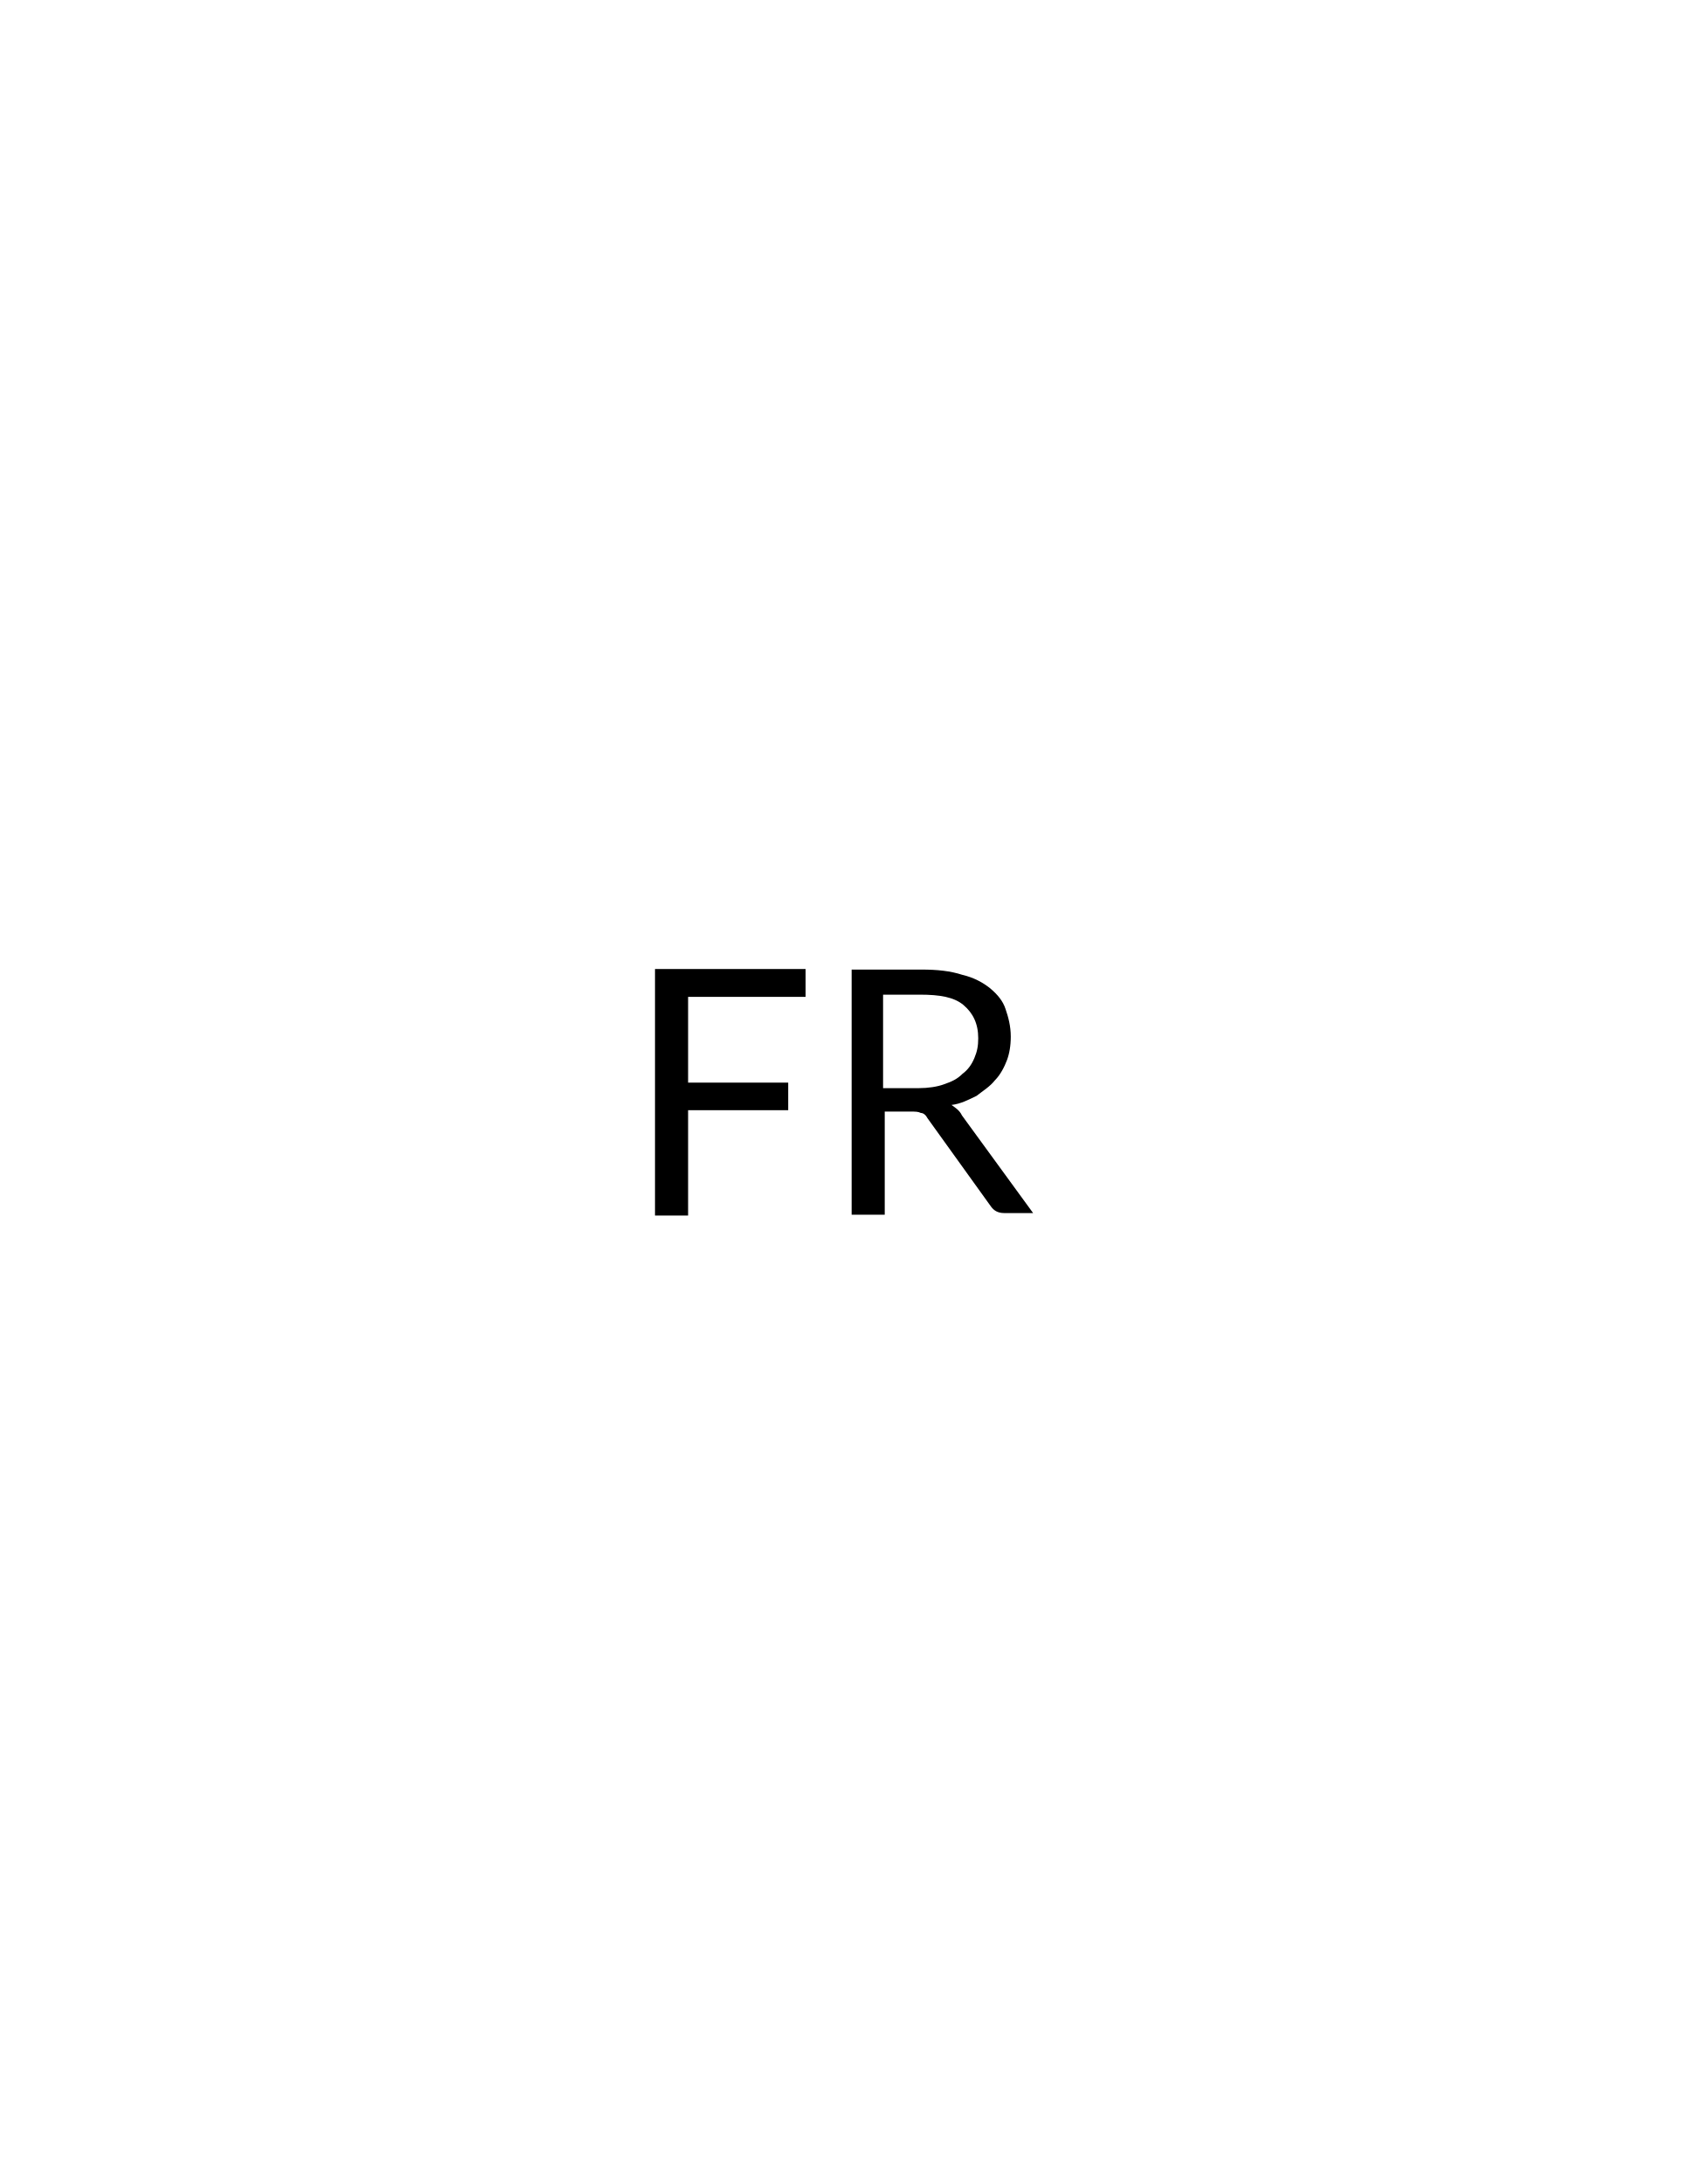
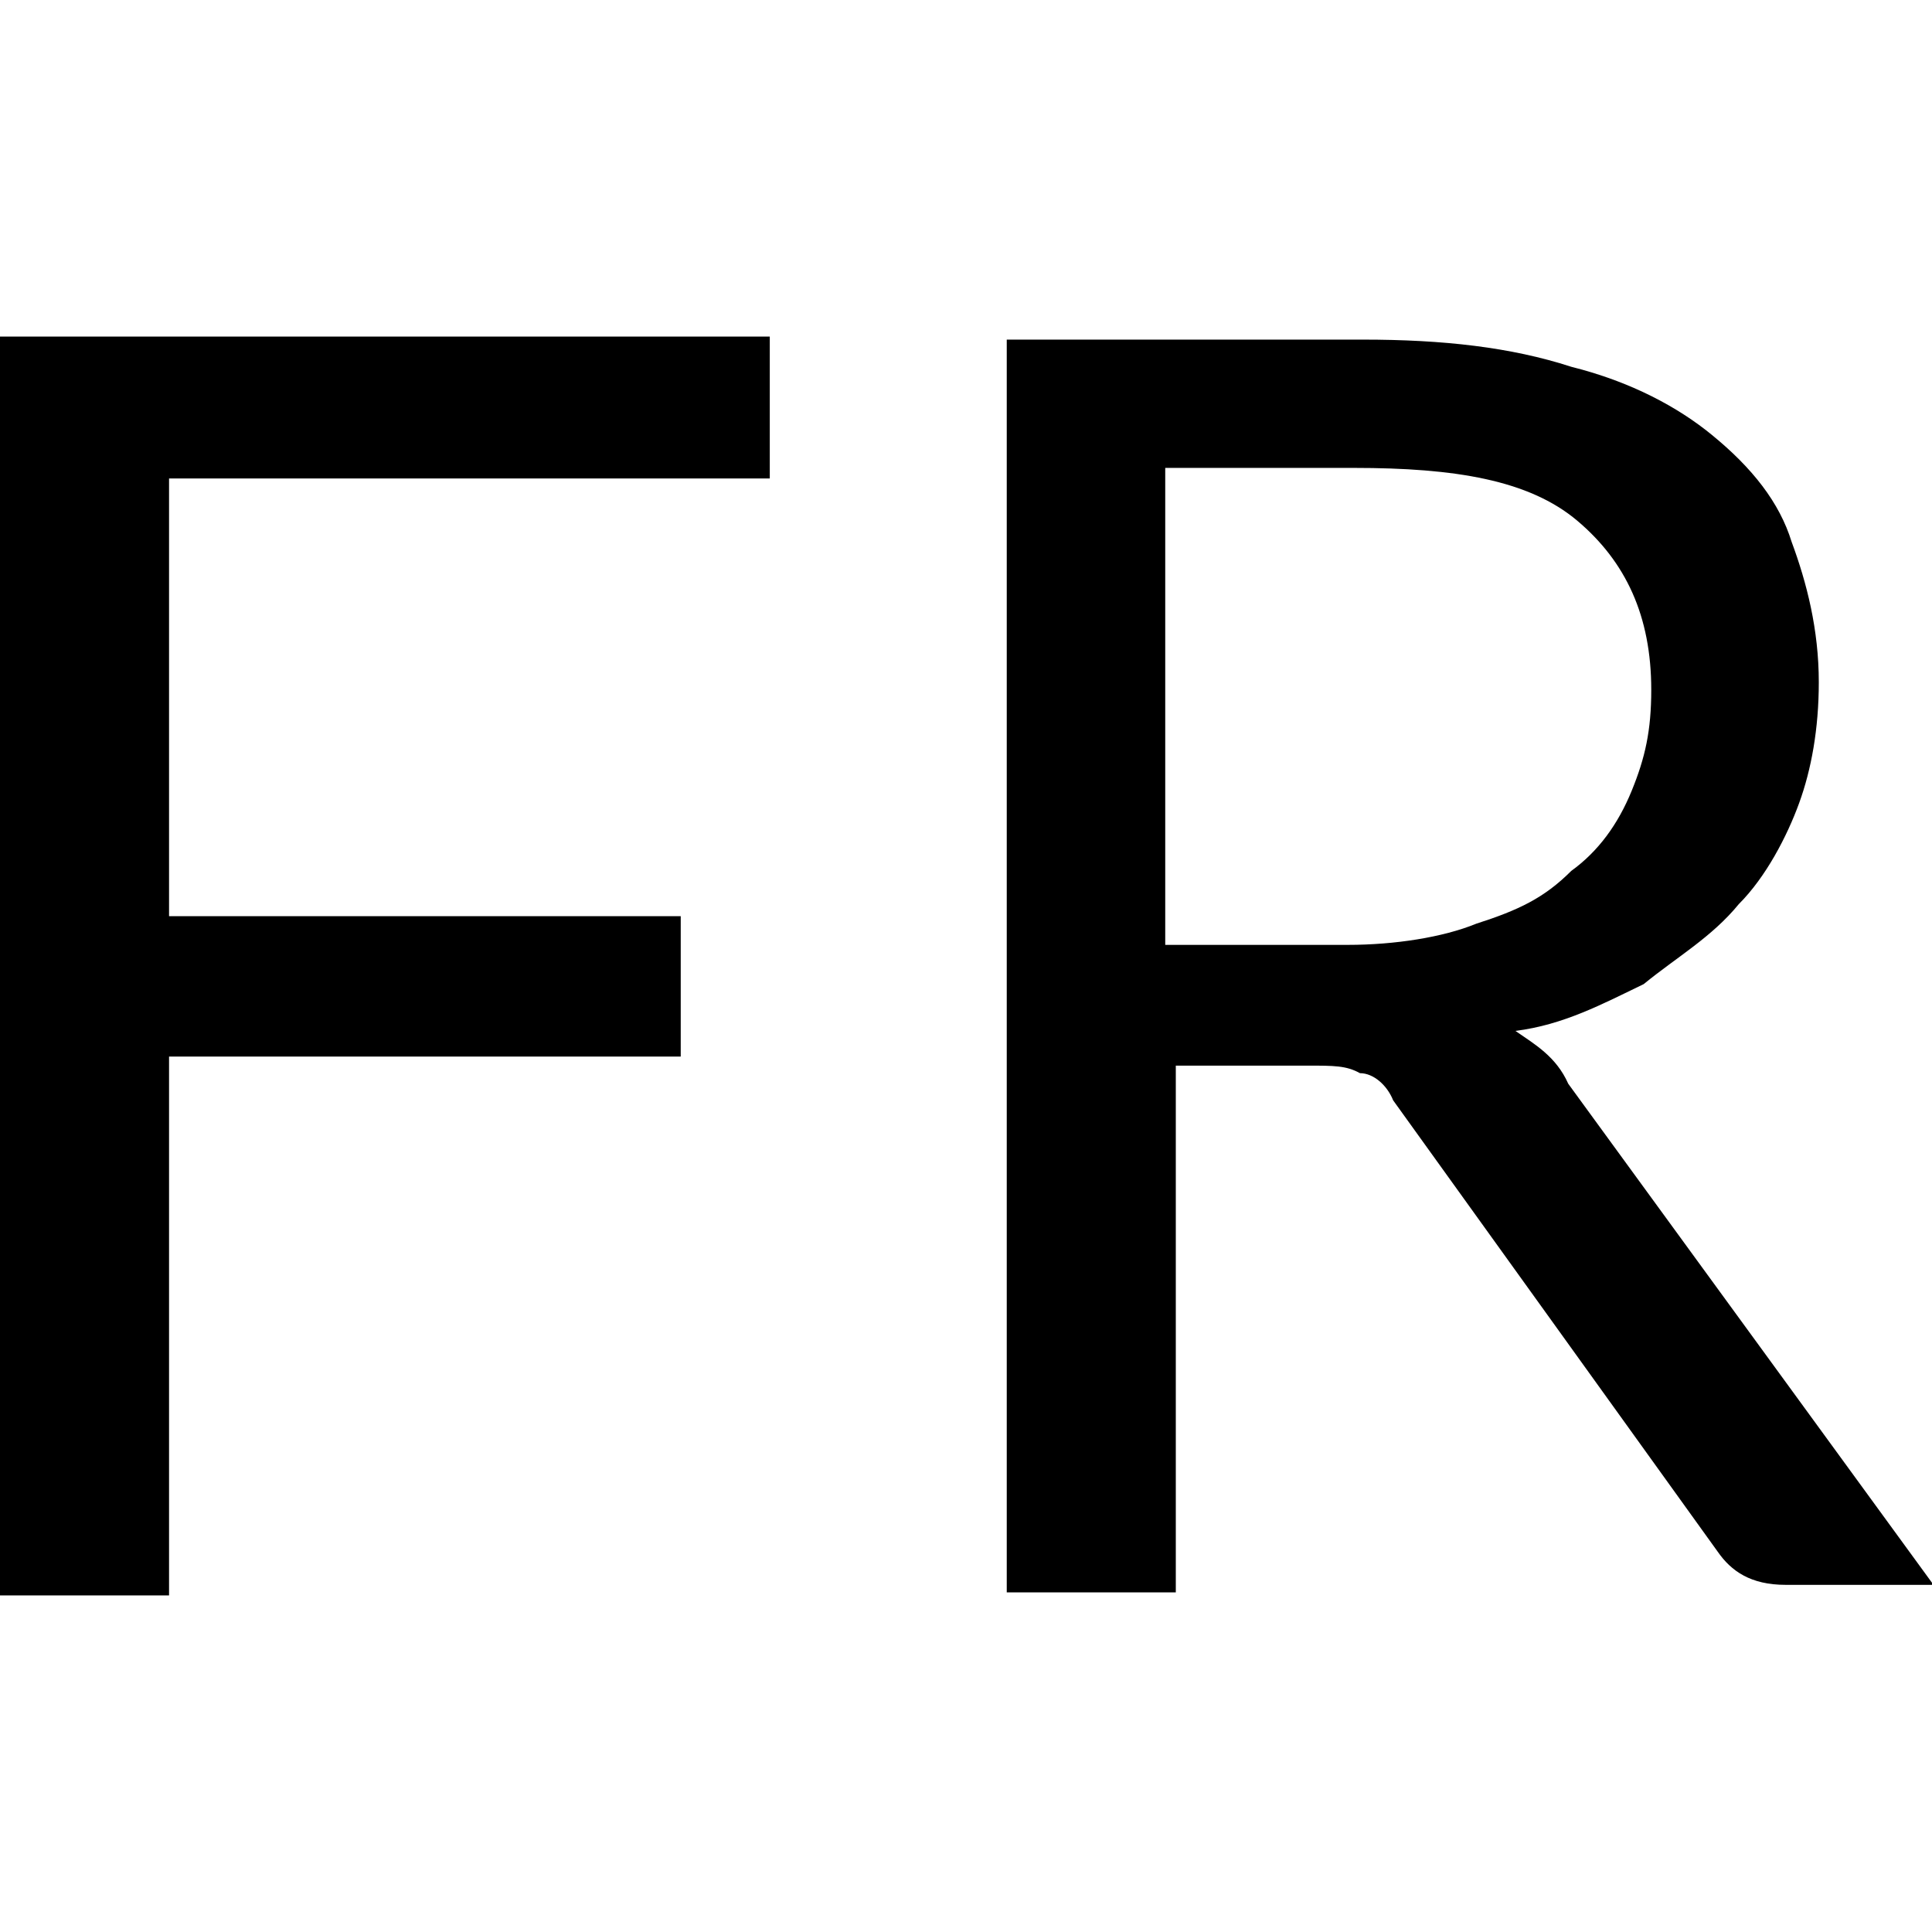
- <svg xmlns="http://www.w3.org/2000/svg" version="1.1" id="Calque_1" x="0px" y="0px" viewBox="0 0 612 792" enable-background="new 0 0 612 792" xml:space="preserve">
-   <path d="M292.1,351.5v10h-42.6v31.1h36.3v10h-36.3v38.2h-12v-89.4H292.1z" />
-   <path d="M320.8,403.2v37.3h-12v-88.9h25.3c5.7,0,10.5,0.5,14.8,1.9c4.3,1,7.6,2.9,10,4.8c2.9,2.4,4.8,4.8,5.7,7.6  c1,2.9,1.9,6.2,1.9,10c0,3.3-0.5,6.2-1.4,8.6s-2.4,5.3-4.3,7.2c-1.9,2.4-4.3,3.8-6.7,5.7c-2.9,1.4-5.7,2.9-9.1,3.3  c1.4,1,2.9,1.9,3.8,3.8l25.8,35.4h-10.5c-2.4,0-3.8-1-4.8-2.4l-23-32c-0.5-1-1.4-1.9-2.4-1.9c-1-0.5-1.9-0.5-3.8-0.5H320.8z   M320.8,394.6h12.4c3.3,0,6.7-0.5,9.1-1.4c2.9-1,4.8-1.9,6.7-3.8c1.9-1.4,3.3-3.3,4.3-5.7c1-2.4,1.4-4.3,1.4-7.2  c0-5.3-1.9-9.1-5.3-12s-8.6-3.8-15.8-3.8h-13.4v33.9H320.8z" />
+ <svg xmlns="http://www.w3.org/2000/svg" version="1.1" id="Calque_1" x="0px" y="0px" viewBox="280 152 128 128" enable-background="new 280 152 128 128" xml:space="preserve">
+   <path d="M280,257.7h11.2v-35.7h33.9v-9.3h-33.9v-29H331v-9.4h-51V257.7z M383.9,223.8c-0.8-1.8-2.2-2.6-3.5-3.5  c3.2-0.4,5.8-1.8,8.5-3.1c2.2-1.8,4.5-3.1,6.3-5.3c1.8-1.8,3.2-4.5,4-6.7c0.8-2.2,1.3-4.9,1.3-8c0-3.5-0.8-6.6-1.8-9.3  c-0.8-2.6-2.6-4.9-5.3-7.1c-2.2-1.8-5.3-3.5-9.3-4.5c-4-1.3-8.5-1.8-13.8-1.8h-23.6v83h11.2v-34.9h8.7c1.8,0,2.6,0,3.5,0.5  c0.9,0,1.8,0.8,2.2,1.8l21.5,29.9c0.9,1.3,2.2,2.2,4.5,2.2h9.8L383.9,223.8z M369.3,214.6h-12.1v-31.6h12.5c6.7,0,11.6,0.8,14.8,3.5  c3.2,2.7,4.9,6.3,4.9,11.2c0,2.7-0.4,4.5-1.3,6.7c-0.9,2.2-2.2,4-4,5.3c-1.8,1.8-3.5,2.6-6.3,3.5  C375.6,214.1,372.4,214.6,369.3,214.6z" />
</svg>
